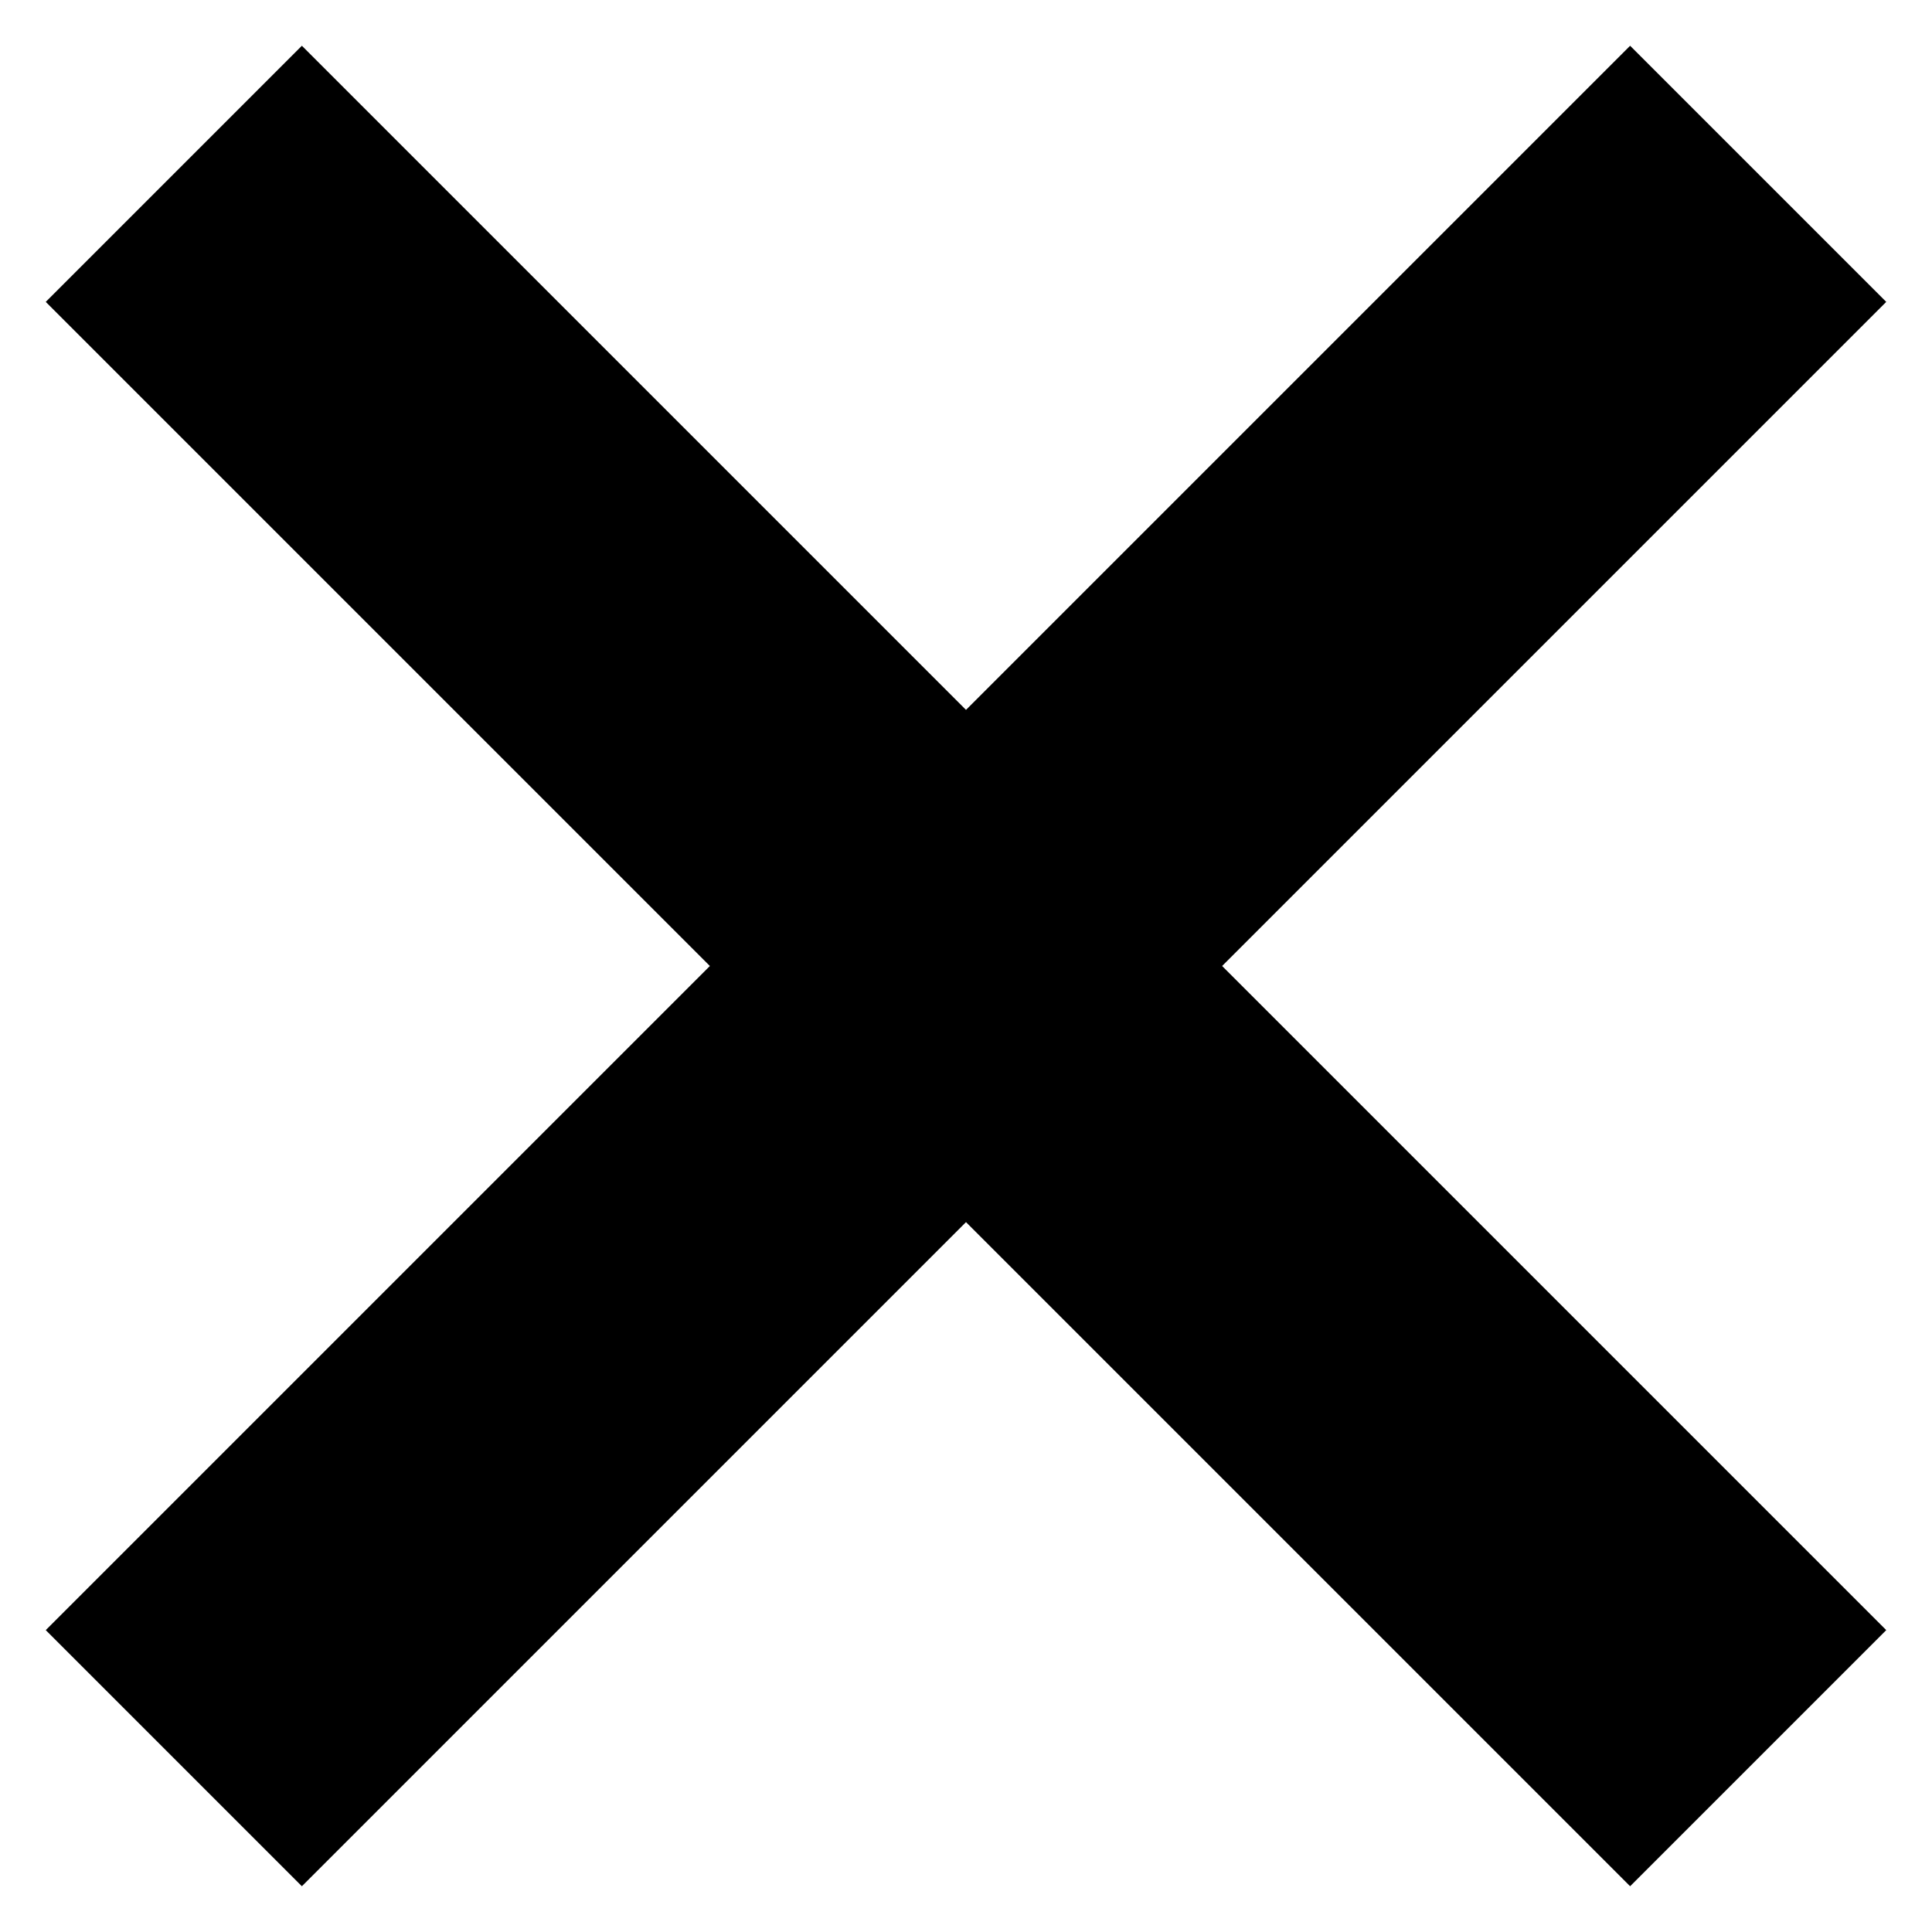
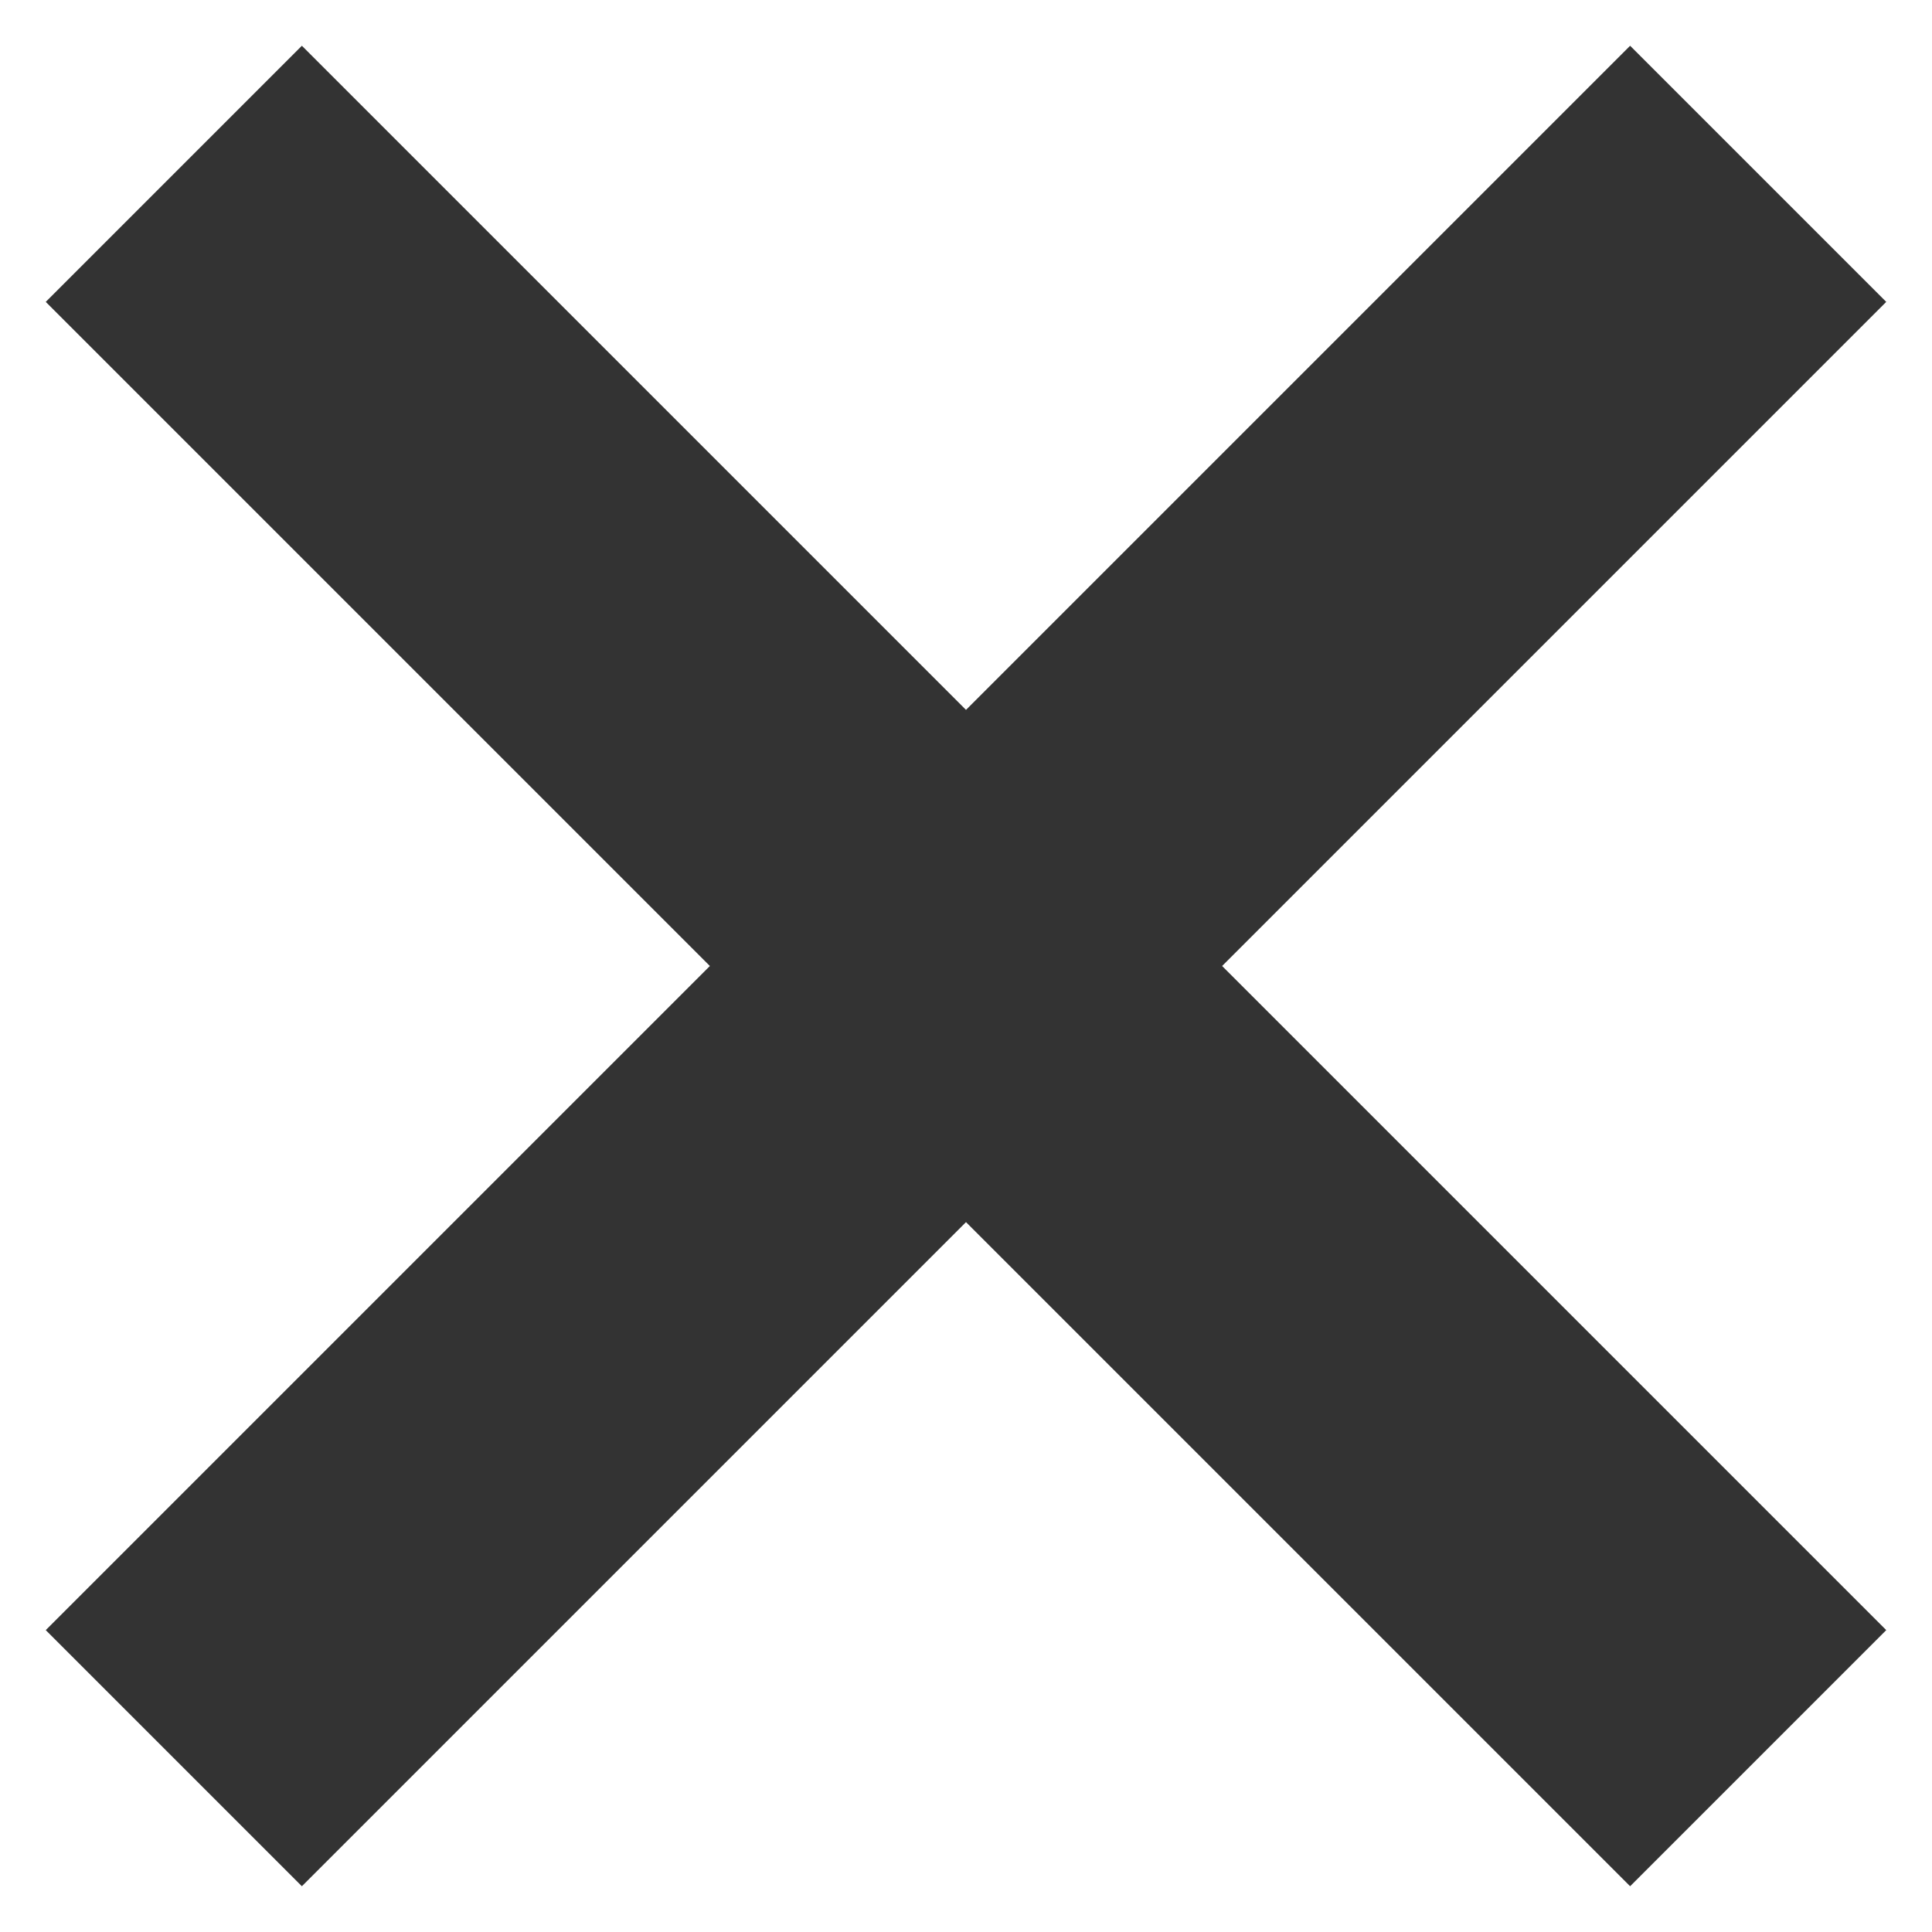
<svg xmlns="http://www.w3.org/2000/svg" width="16px" height="16px" viewBox="0 0 16 16" version="1.1">
  <g id="Page-1" stroke="none" stroke-width="1" fill="none" fill-rule="evenodd">
-     <path d="M13.5,0.379 L15.621,2.5 L10.121,8 L15.621,13.5 L13.5,15.621 L8,10.121 L2.5,15.621 L0.379,13.5 L5.879,8 L0.379,2.5 L2.5,0.379 L8,5.879 L13.5,0.379 Z" id="Combined-Shape" fill="#000000" fill-rule="nonzero" />
+     <path d="M13.5,0.379 L15.621,2.5 L10.121,8 L15.621,13.5 L13.5,15.621 L8,10.121 L2.5,15.621 L0.379,13.5 L5.879,8 L0.379,2.5 L2.5,0.379 L8,5.879 L13.5,0.379 Z" id="Combined-Shape" fill="#333333" fill-rule="nonzero" />
  </g>
</svg>
